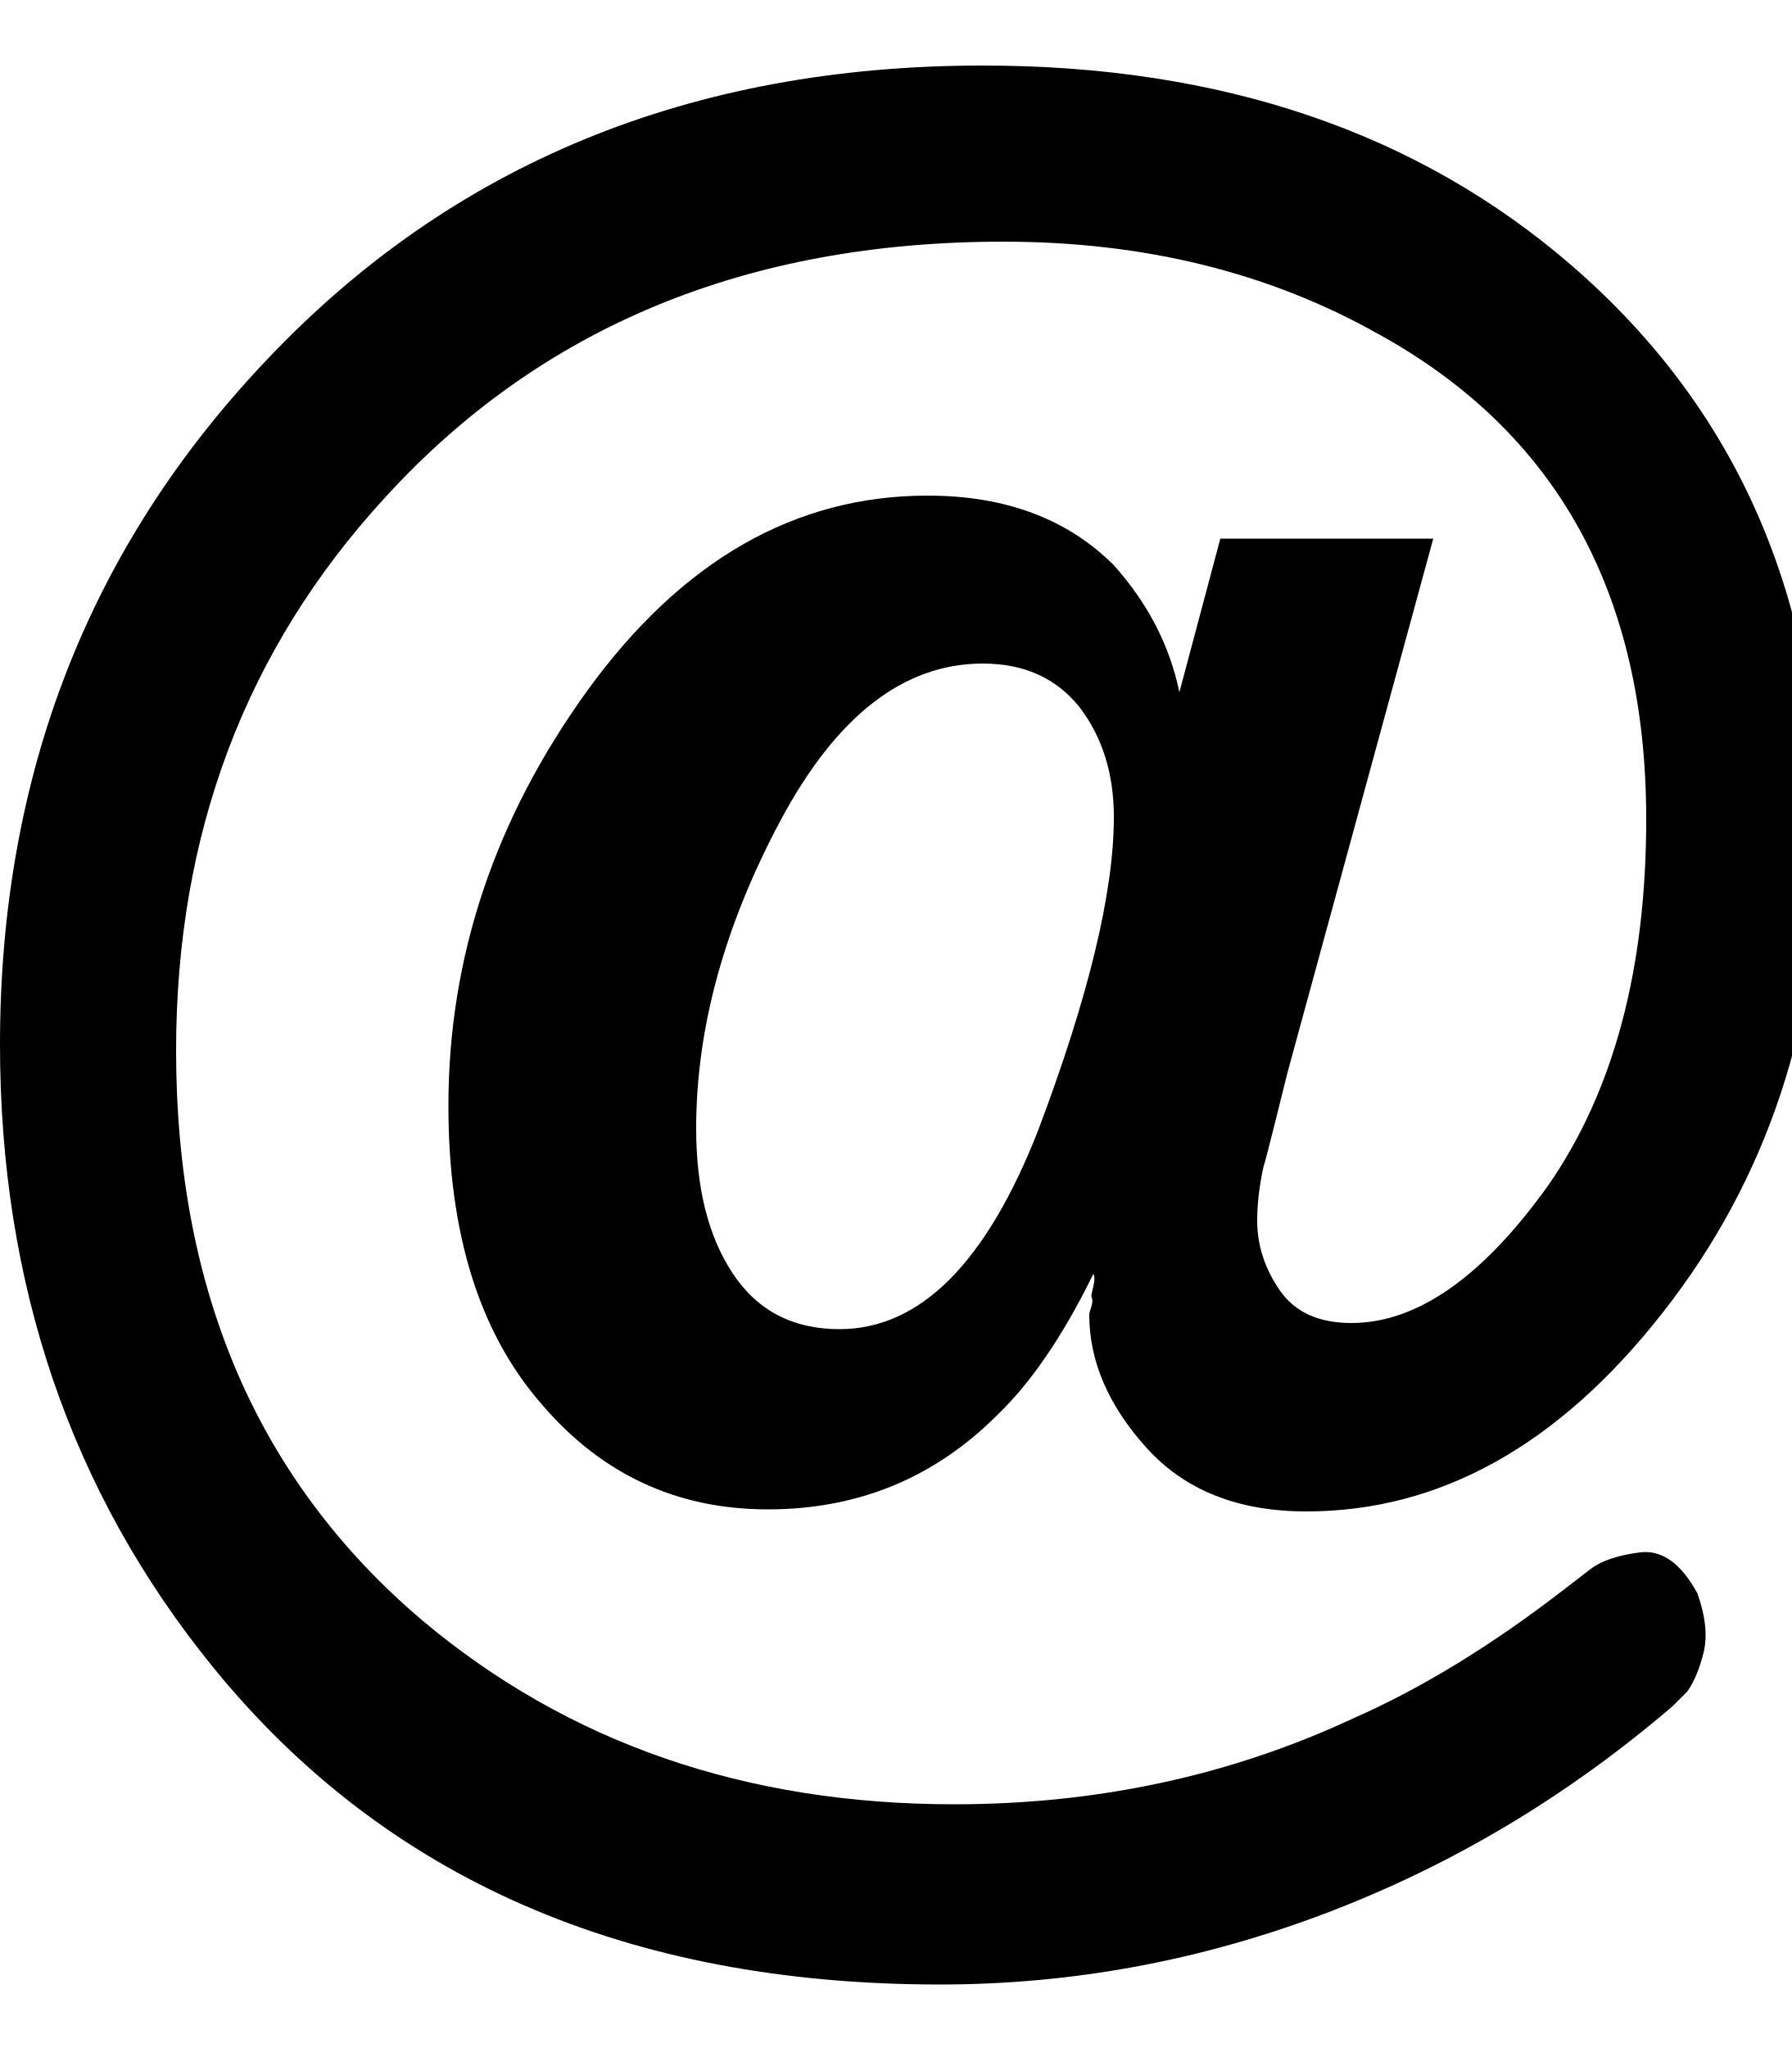
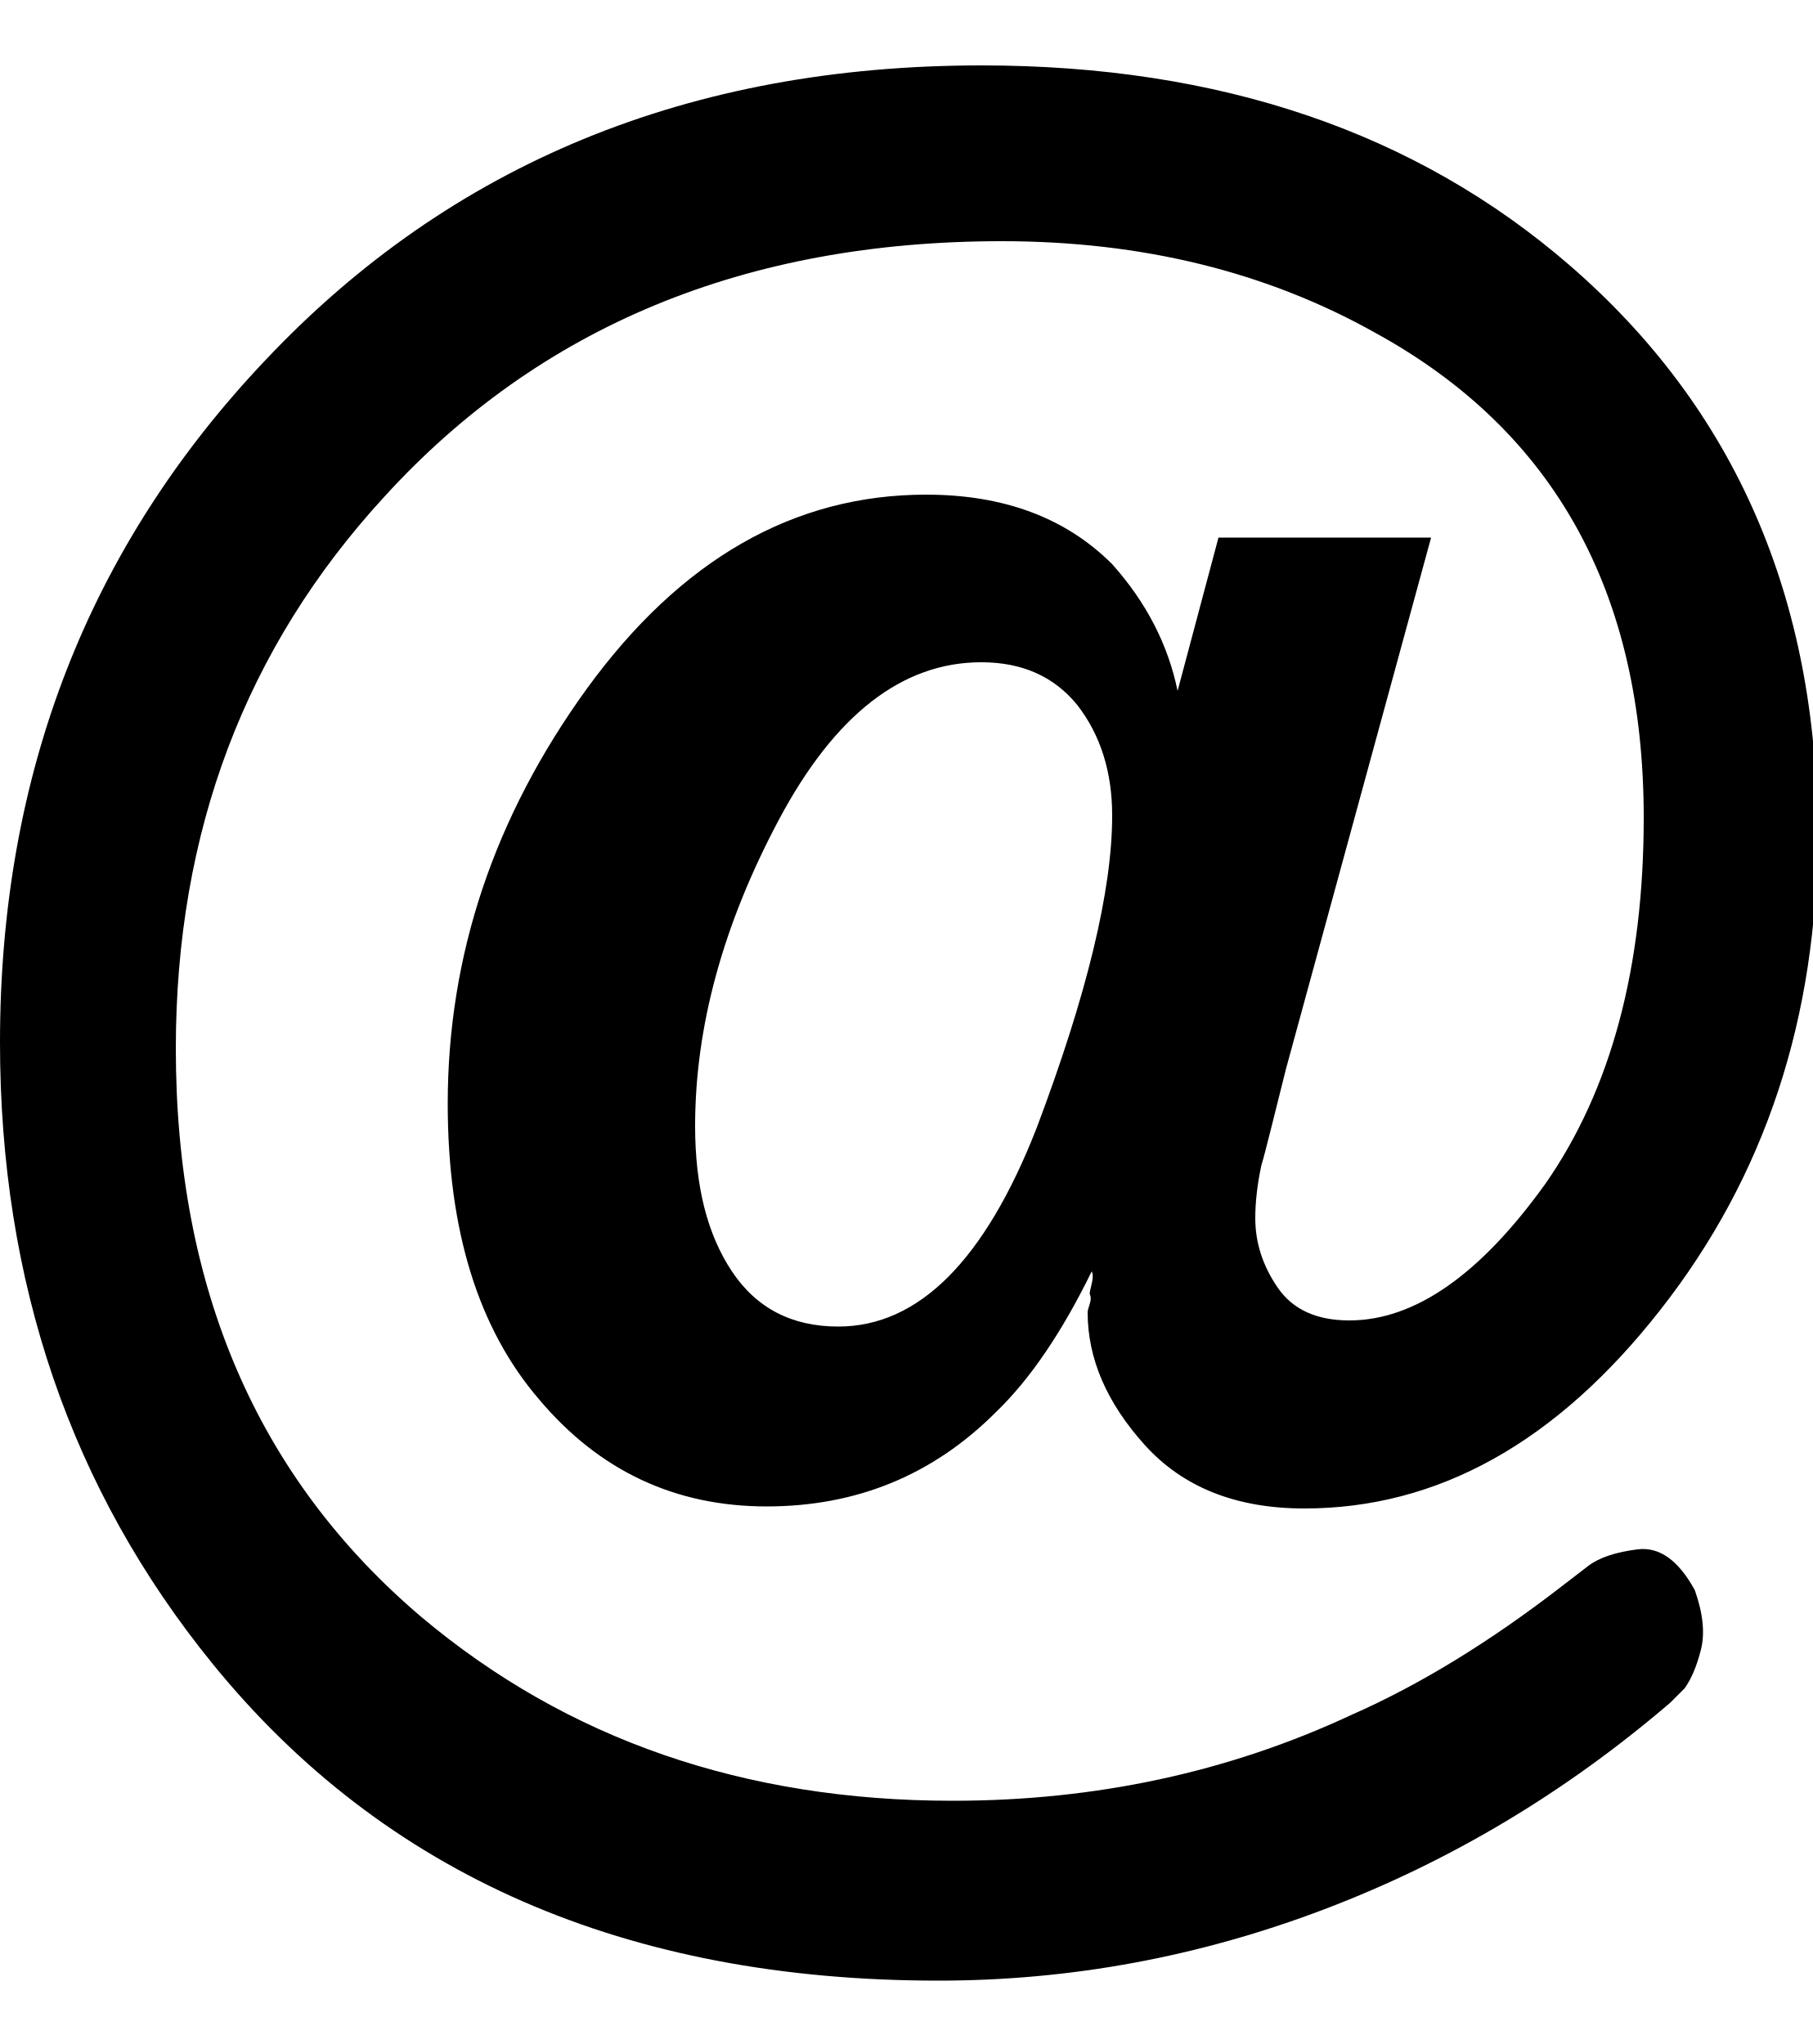
- <svg xmlns="http://www.w3.org/2000/svg" version="1.1" width="28" height="32" viewBox="0 0 28 32">
-   <path fill="rgb(0, 0, 0)" d="M0 16.32q0-6.304 4.16-10.688 4.352-4.608 11.2-4.608 5.6 0 9.216 3.136 3.872 3.36 3.872 8.896 0 4.32-2.464 7.456-2.432 3.104-5.568 3.104-1.6 0-2.496-0.992t-0.896-2.080q0-0.032 0.032-0.128t0-0.16q0-0.032 0.032-0.16t0-0.192q-0.704 1.44-1.504 2.208-1.472 1.472-3.584 1.472-2.144 0-3.552-1.664-1.44-1.664-1.44-4.64 0-3.488 2.176-6.496 2.208-3.040 5.312-3.040 1.824 0 2.912 1.088 0.8 0.896 1.024 1.984l0.64-2.4h3.328l-2.272 8.32q-0.096 0.384-0.224 0.896t-0.16 0.608q-0.096 0.448-0.096 0.832 0 0.576 0.352 1.088t1.12 0.512q1.536 0 3.072-2.144 1.536-2.208 1.536-5.728 0-5.28-4.192-7.584-2.56-1.44-5.856-1.44-6.016 0-9.664 4-3.264 3.552-3.264 8.64 0 5.632 3.84 8.896 3.424 2.88 8.32 2.88 3.36 0 6.24-1.344 1.6-0.704 3.296-2.016l0.416-0.32q0.128-0.096 0.32-0.16t0.448-0.096 0.48 0.128 0.416 0.512q0.192 0.544 0.096 0.928t-0.256 0.608l-0.224 0.224q-2.464 2.112-5.408 3.232t-6.048 1.12q-7.328 0-11.36-4.96-3.328-4.096-3.328-9.728zM10.88 17.632q0 1.408 0.576 2.272t1.664 0.864q1.888 0 3.104-3.104 1.184-3.136 1.184-4.896 0-1.024-0.544-1.728-0.544-0.672-1.504-0.672-1.856 0-3.168 2.464t-1.312 4.8z" />
+ <svg xmlns="http://www.w3.org/2000/svg" version="1.1" width="227" height="256" viewBox="0 0 227 256">
+   <path fill="rgb(0, 0, 0)" d="M0 130.56q0-50.432 33.28-85.504 34.816-36.864 89.6-36.864 44.8 0 73.728 25.088 30.976 26.88 30.976 71.168 0 34.56-19.712 59.648-19.456 24.832-44.544 24.832-12.8 0-19.968-7.936t-7.168-16.64q0-0.256 0.256-1.024t0-1.28q0-0.256 0.256-1.28t0-1.536q-5.632 11.52-12.032 17.664-11.776 11.776-28.672 11.776-17.152 0-28.416-13.312-11.52-13.312-11.52-37.12 0-27.904 17.408-51.968 17.664-24.32 42.496-24.32 14.592 0 23.296 8.704 6.4 7.168 8.192 15.872l5.12-19.2h26.624l-18.176 66.56q-0.768 3.072-1.792 7.168t-1.28 4.864q-0.768 3.584-0.768 6.656 0 4.608 2.816 8.704t8.96 4.096q12.288 0 24.576-17.152 12.288-17.664 12.288-45.824 0-42.24-33.536-60.672-20.48-11.52-46.848-11.52-48.128 0-77.312 32-26.112 28.416-26.112 69.12 0 45.056 30.72 71.168 27.392 23.040 66.56 23.040 26.88 0 49.92-10.752 12.8-5.632 26.368-16.128l3.328-2.56q1.024-0.768 2.56-1.28t3.584-0.768 3.84 1.024 3.328 4.096q1.536 4.352 0.768 7.424t-2.048 4.864l-1.792 1.792q-19.712 16.896-43.264 25.856t-48.384 8.96q-58.624 0-90.88-39.68-26.624-32.768-26.624-77.824zM87.040 141.056q0 11.264 4.608 18.176t13.312 6.912q15.104 0 24.832-24.832 9.472-25.088 9.472-39.168 0-8.192-4.352-13.824-4.352-5.376-12.032-5.376-14.848 0-25.344 19.712t-10.496 38.4z" />
</svg>
